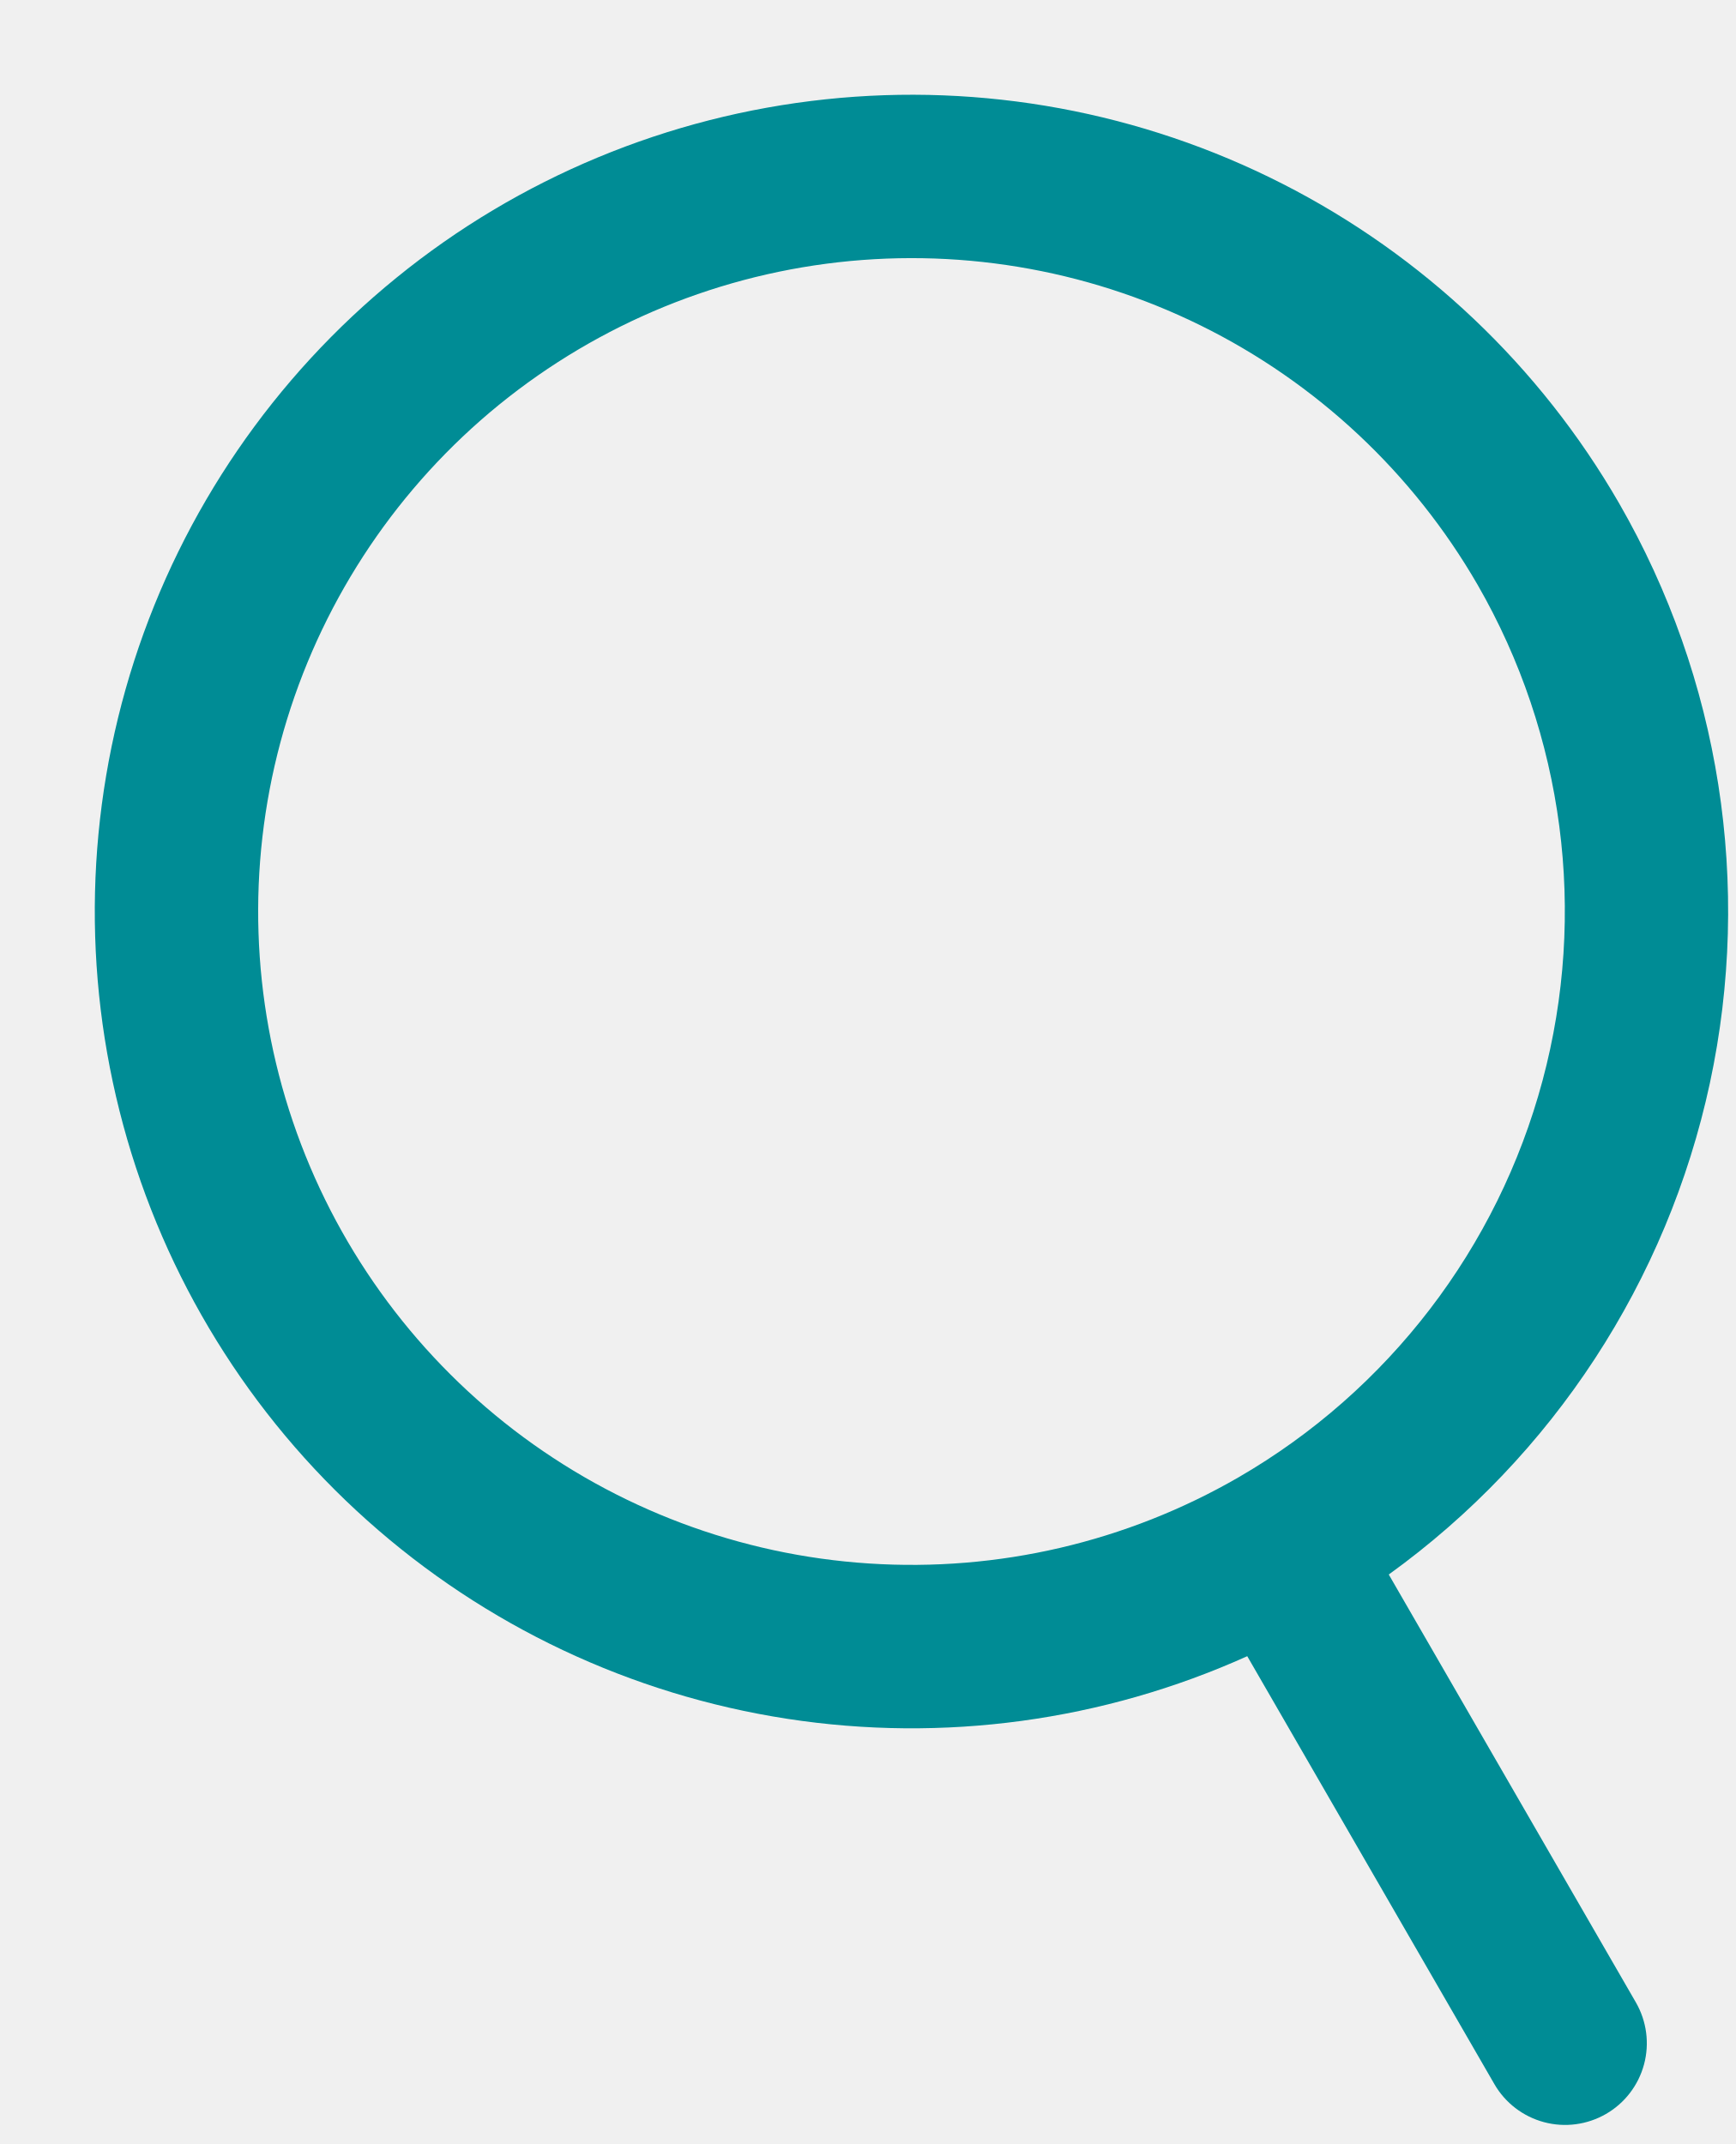
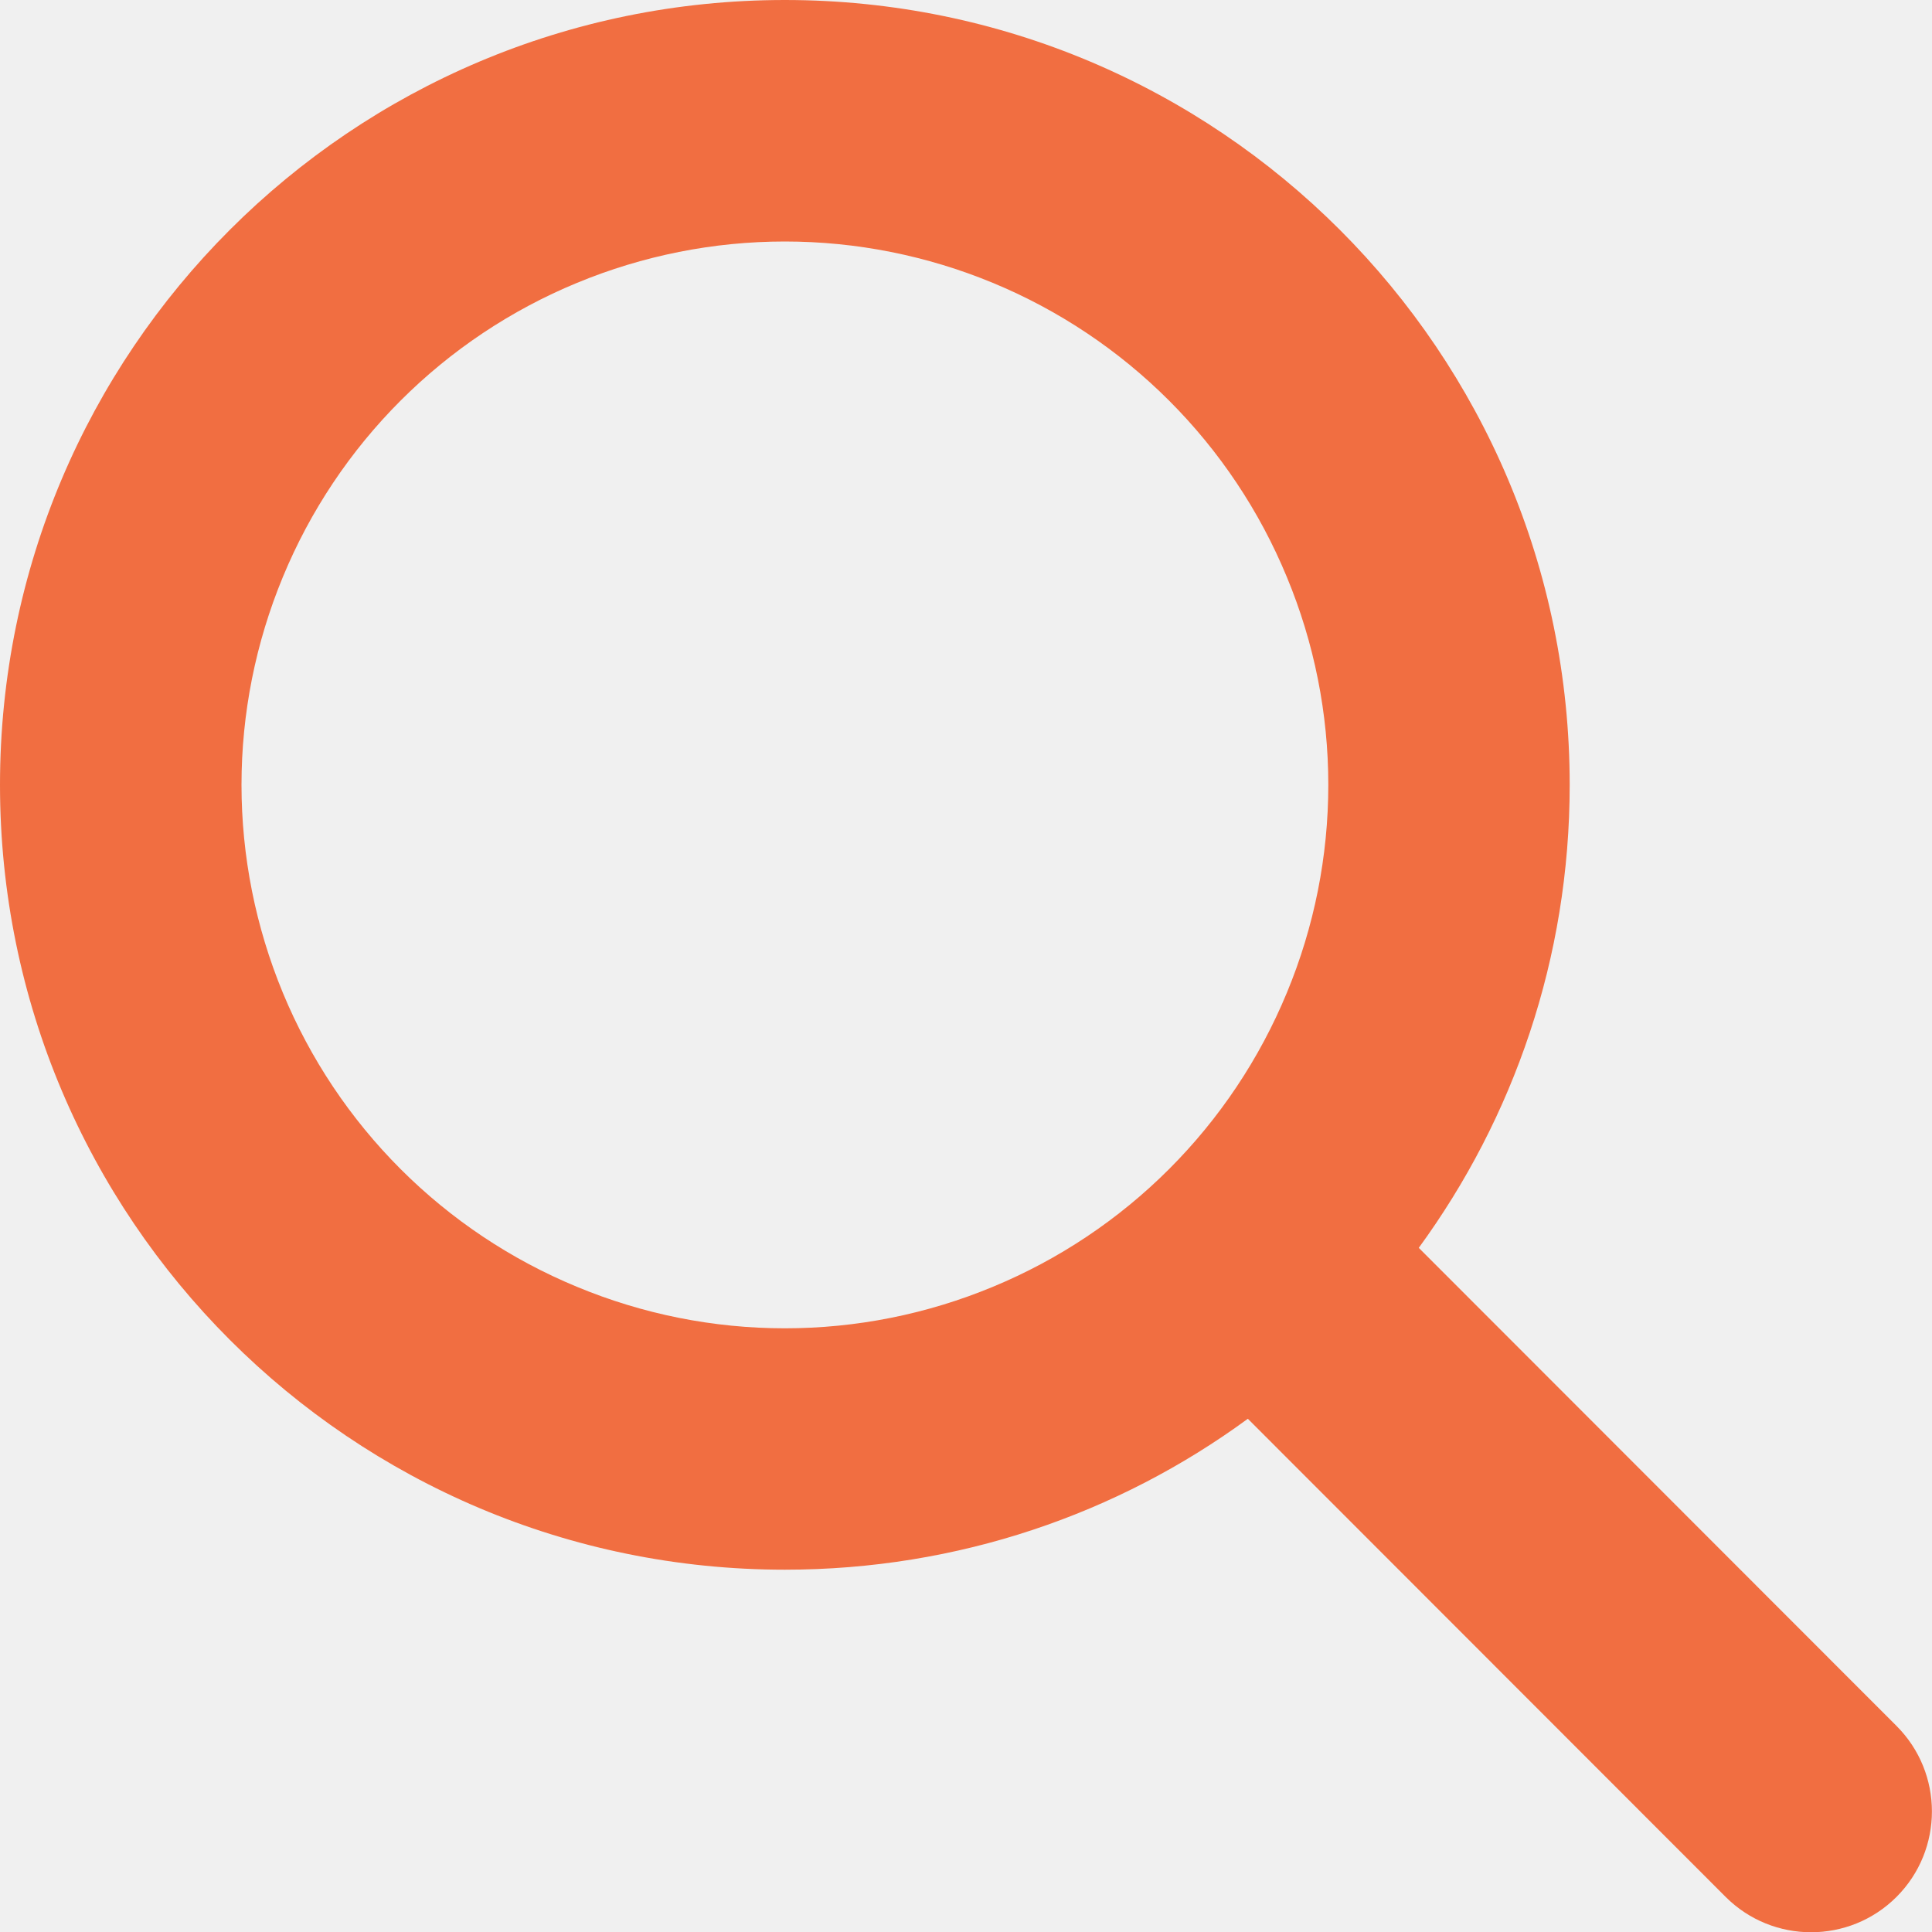
- <svg xmlns="http://www.w3.org/2000/svg" width="17" height="21" viewBox="0 0 17 21" fill="none">
-   <path d="M15.856 4.928C15.082 3.587 13.936 2.5 12.556 1.798C11.176 1.096 9.622 0.809 8.083 0.973C6.543 1.137 5.084 1.743 3.883 2.72C2.682 3.696 1.789 5 1.314 6.473C0.839 7.947 0.802 9.527 1.207 11.021C1.612 12.515 2.441 13.86 3.596 14.892C4.75 15.924 6.178 16.599 7.708 16.835C9.238 17.071 10.804 16.858 12.215 16.222L14.635 20.413C14.741 20.597 14.916 20.731 15.121 20.786C15.326 20.841 15.544 20.812 15.728 20.706C15.912 20.6 16.046 20.425 16.101 20.22C16.156 20.015 16.127 19.797 16.021 19.613L13.601 15.422C15.209 14.262 16.329 12.547 16.746 10.608C17.162 8.67 16.846 6.646 15.856 4.928ZM12.128 14.471C11.032 15.104 9.773 15.397 8.51 15.314C7.246 15.232 6.036 14.776 5.032 14.006C4.028 13.235 3.275 12.184 2.868 10.985C2.461 9.787 2.419 8.494 2.746 7.272C3.074 6.049 3.757 4.951 4.708 4.116C5.66 3.282 6.838 2.748 8.093 2.583C9.348 2.418 10.623 2.628 11.759 3.188C12.894 3.748 13.838 4.632 14.471 5.728C15.318 7.199 15.546 8.945 15.107 10.584C14.668 12.223 13.597 13.621 12.128 14.471Z" fill="#008C95" />
+ <svg xmlns="http://www.w3.org/2000/svg" width="17" height="17" viewBox="0 0 17 17" fill="none">
+   <g clip-path="url(#clip0_375_148527)">
+     <path d="M13.812 6.906C13.812 8.43 13.318 9.838 12.484 10.98L16.688 15.187C17.103 15.602 17.103 16.276 16.688 16.691C16.273 17.106 15.599 17.106 15.184 16.691L10.98 12.484C9.838 13.321 8.43 13.812 6.906 13.812C3.091 13.812 0 10.721 0 6.906C0 3.091 3.091 0 6.906 0C10.721 0 13.812 3.091 13.812 6.906ZM6.906 11.688C7.534 11.688 8.156 11.564 8.736 11.323C9.316 11.083 9.843 10.731 10.287 10.287C10.731 9.843 11.083 9.316 11.323 8.736C11.564 8.156 11.688 7.534 11.688 6.906C11.688 6.278 11.564 5.657 11.323 5.077C11.083 4.496 10.731 3.969 10.287 3.525C9.843 3.081 9.316 2.729 8.736 2.489C8.156 2.249 7.534 2.125 6.906 2.125C6.278 2.125 5.657 2.249 5.077 2.489C4.496 2.729 3.969 3.081 3.525 3.525C3.081 3.969 2.729 4.496 2.489 5.077C2.249 5.657 2.125 6.278 2.125 6.906C2.125 7.534 2.249 8.156 2.489 8.736C2.729 9.316 3.081 9.843 3.525 10.287C3.969 10.731 4.496 11.083 5.077 11.323C5.657 11.564 6.278 11.688 6.906 11.688Z" fill="#F16E41" />
+   </g>
+   <defs>
+     <clipPath id="clip0_375_148527">
+       <rect width="17" height="17" fill="white" />
+     </clipPath>
+   </defs>
</svg>
